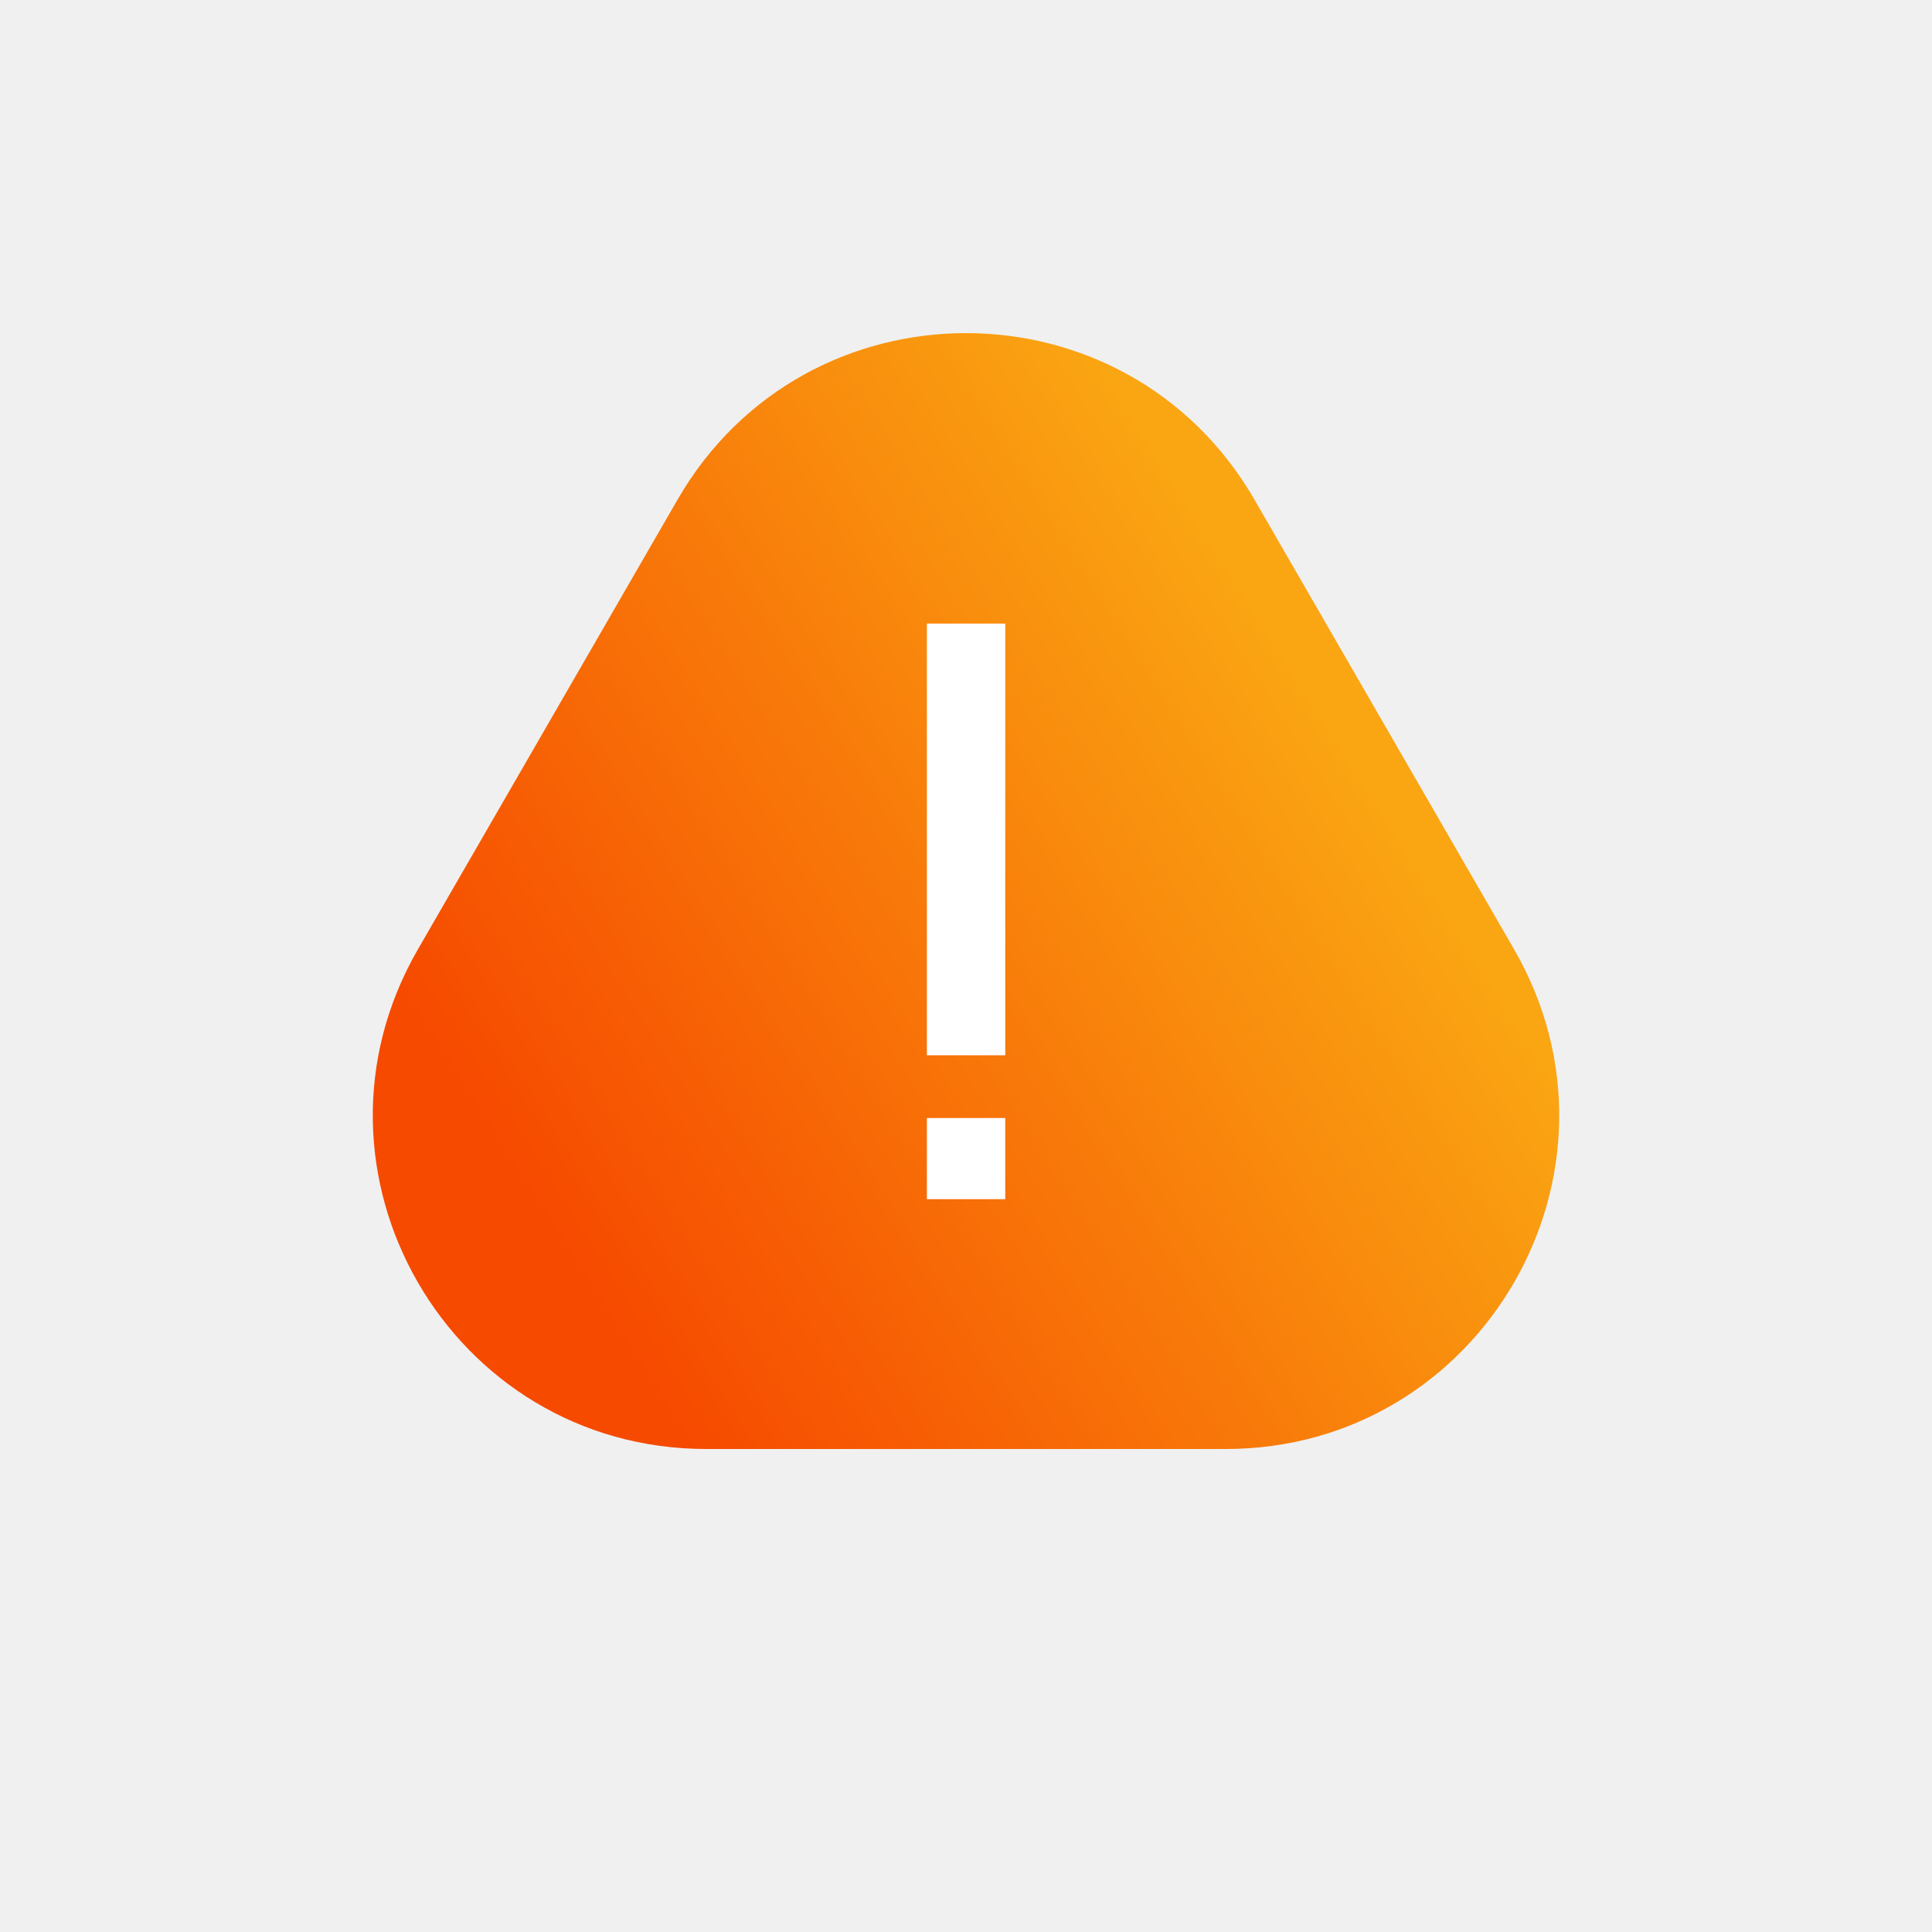
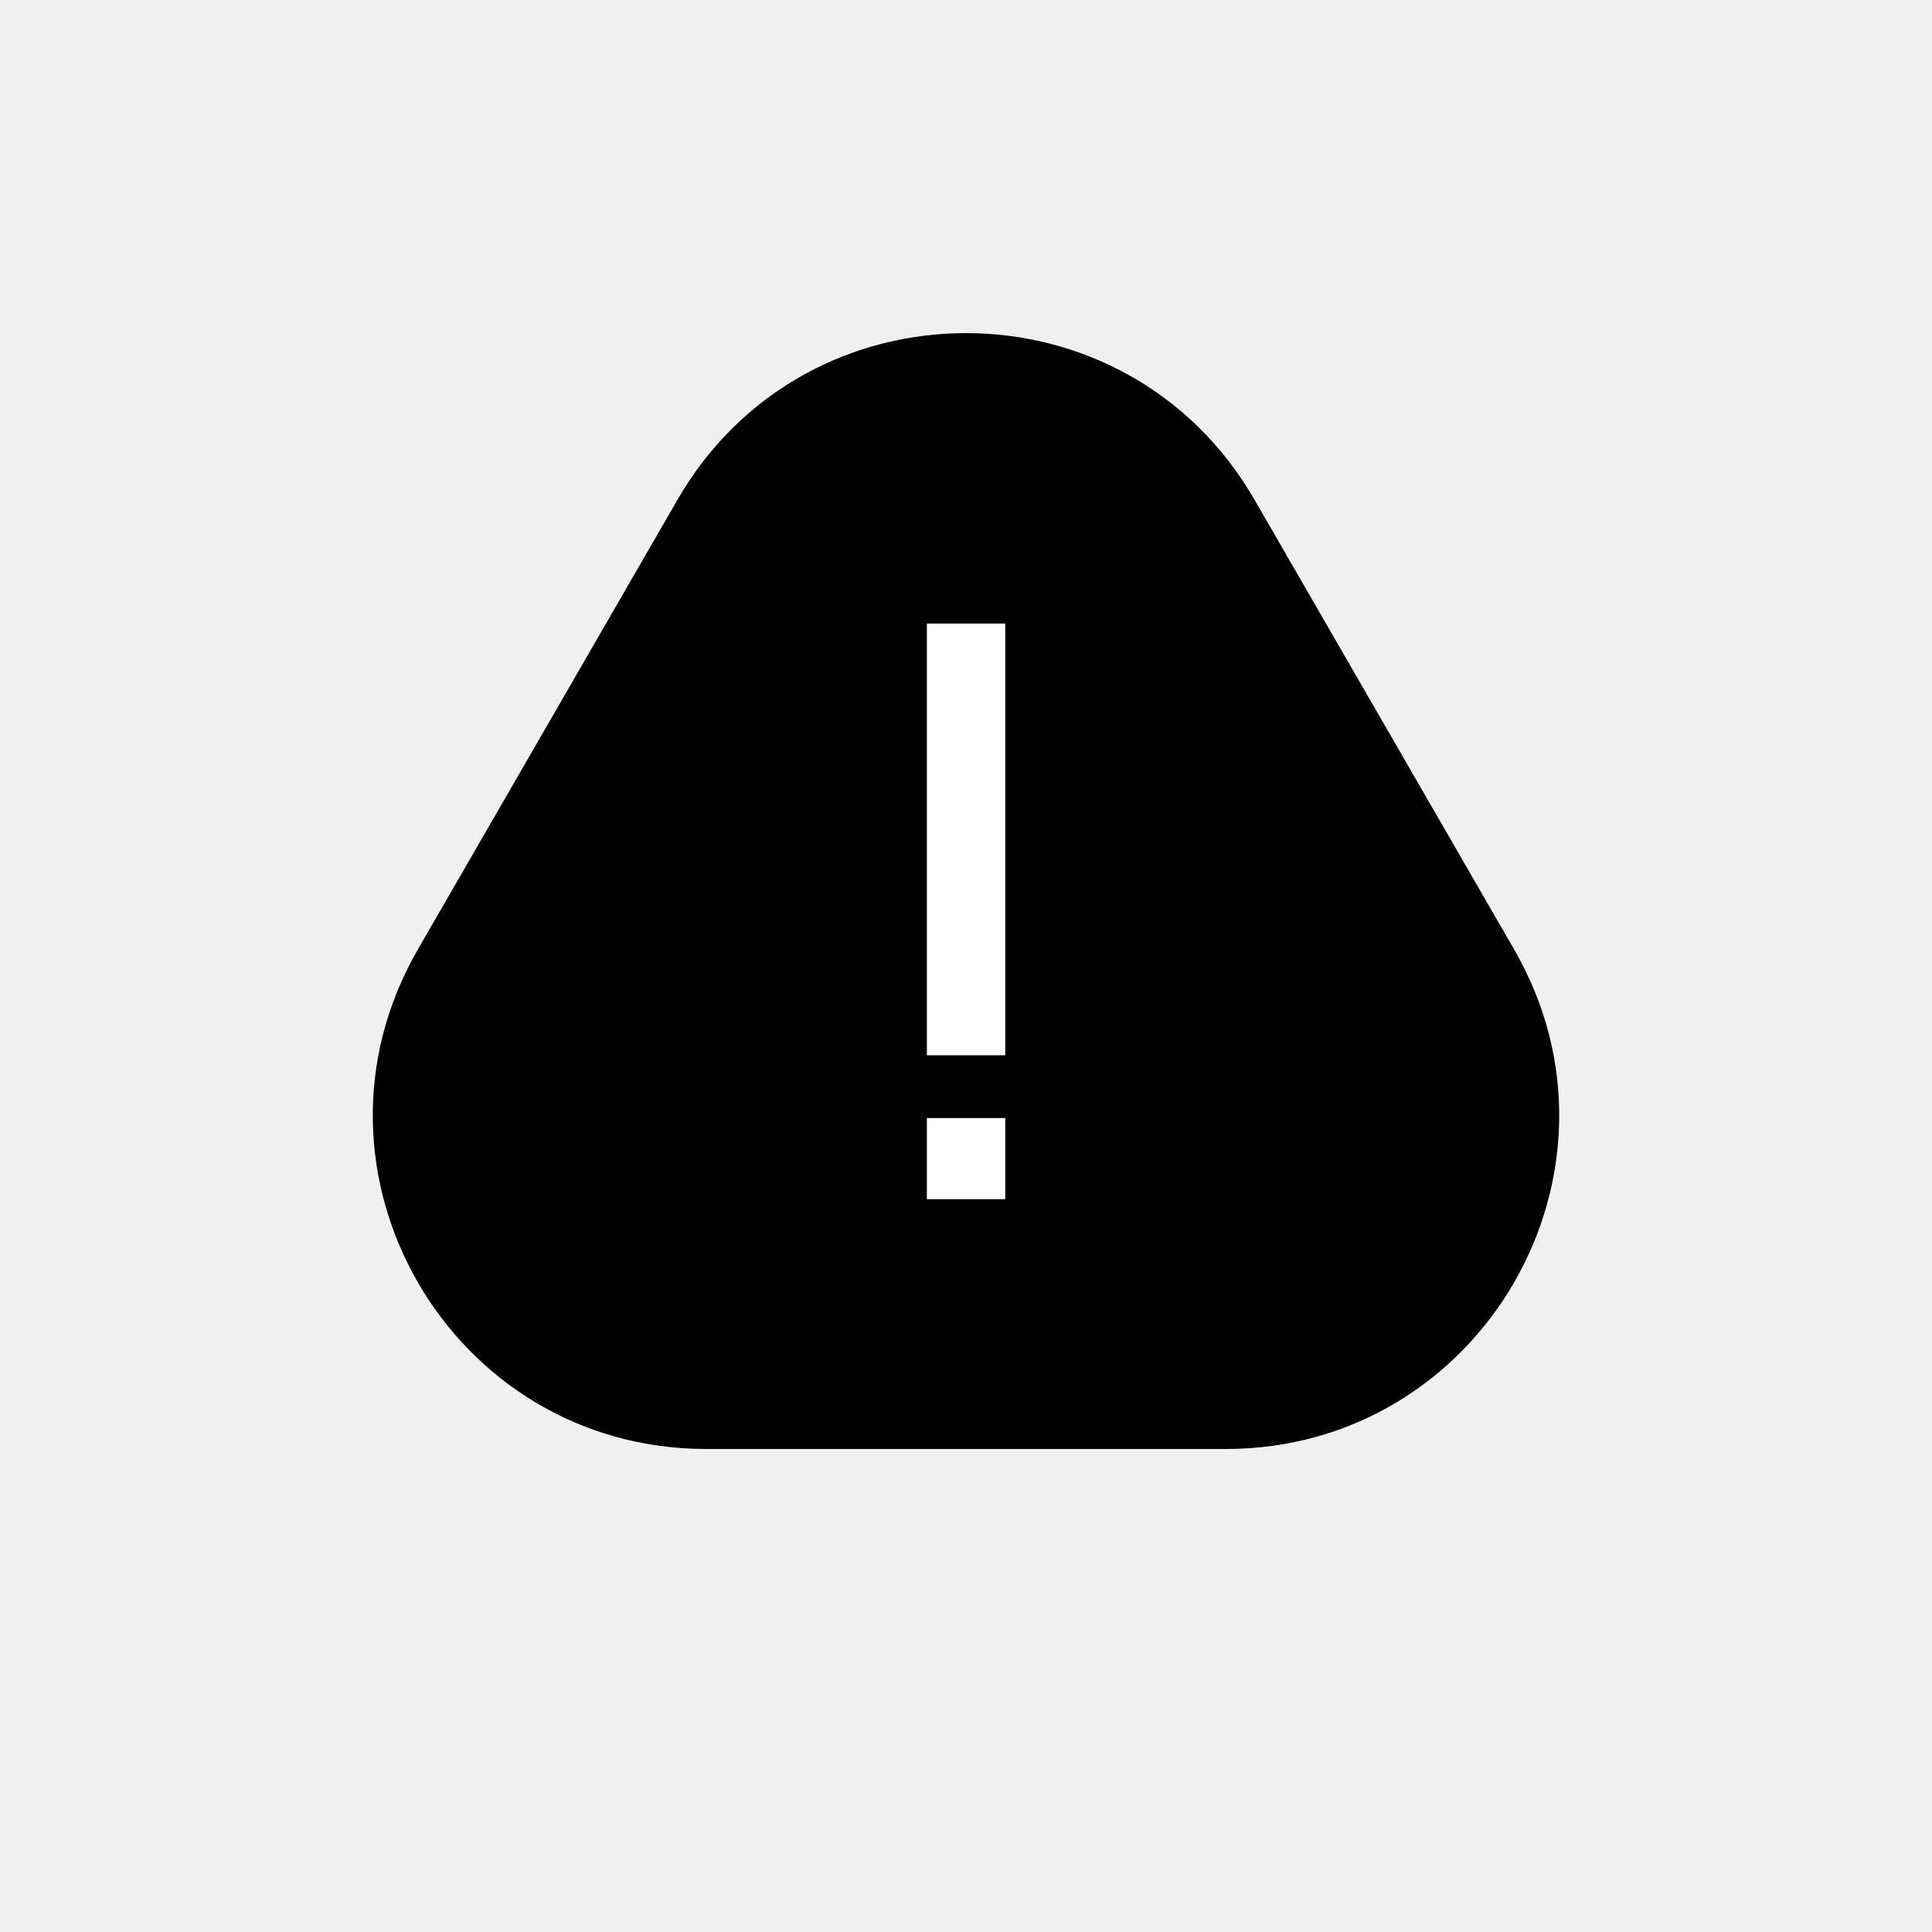
<svg xmlns="http://www.w3.org/2000/svg" width="29" height="29" viewBox="0 0 29 29" fill="none">
  <path d="M10.17 7.5C12.094 4.167 16.906 4.167 18.83 7.5L22.727 14.25C24.652 17.583 22.246 21.75 18.397 21.75H10.603C6.754 21.75 4.348 17.583 6.273 14.25L10.17 7.5Z" fill="url(#paint0_linear_2_299)" />
  <path d="M15.089 15.84V9.36H13.913V15.84H15.089ZM15.089 18V16.782H13.913V18H15.089Z" fill="white" />
  <defs>
    <linearGradient id="paint0_linear_2_299" x1="9.014" y1="19.595" x2="20.77" y2="12.149" gradientUnits="userSpaceOnUse">
-       <stop stop-color="#F64A00" />
-       <stop offset="1" stop-color="#FAA512" />
+       <stop stopColor="#F64A00" />
+       <stop offset="1" stopColor="#FAA512" />
    </linearGradient>
  </defs>
</svg>
